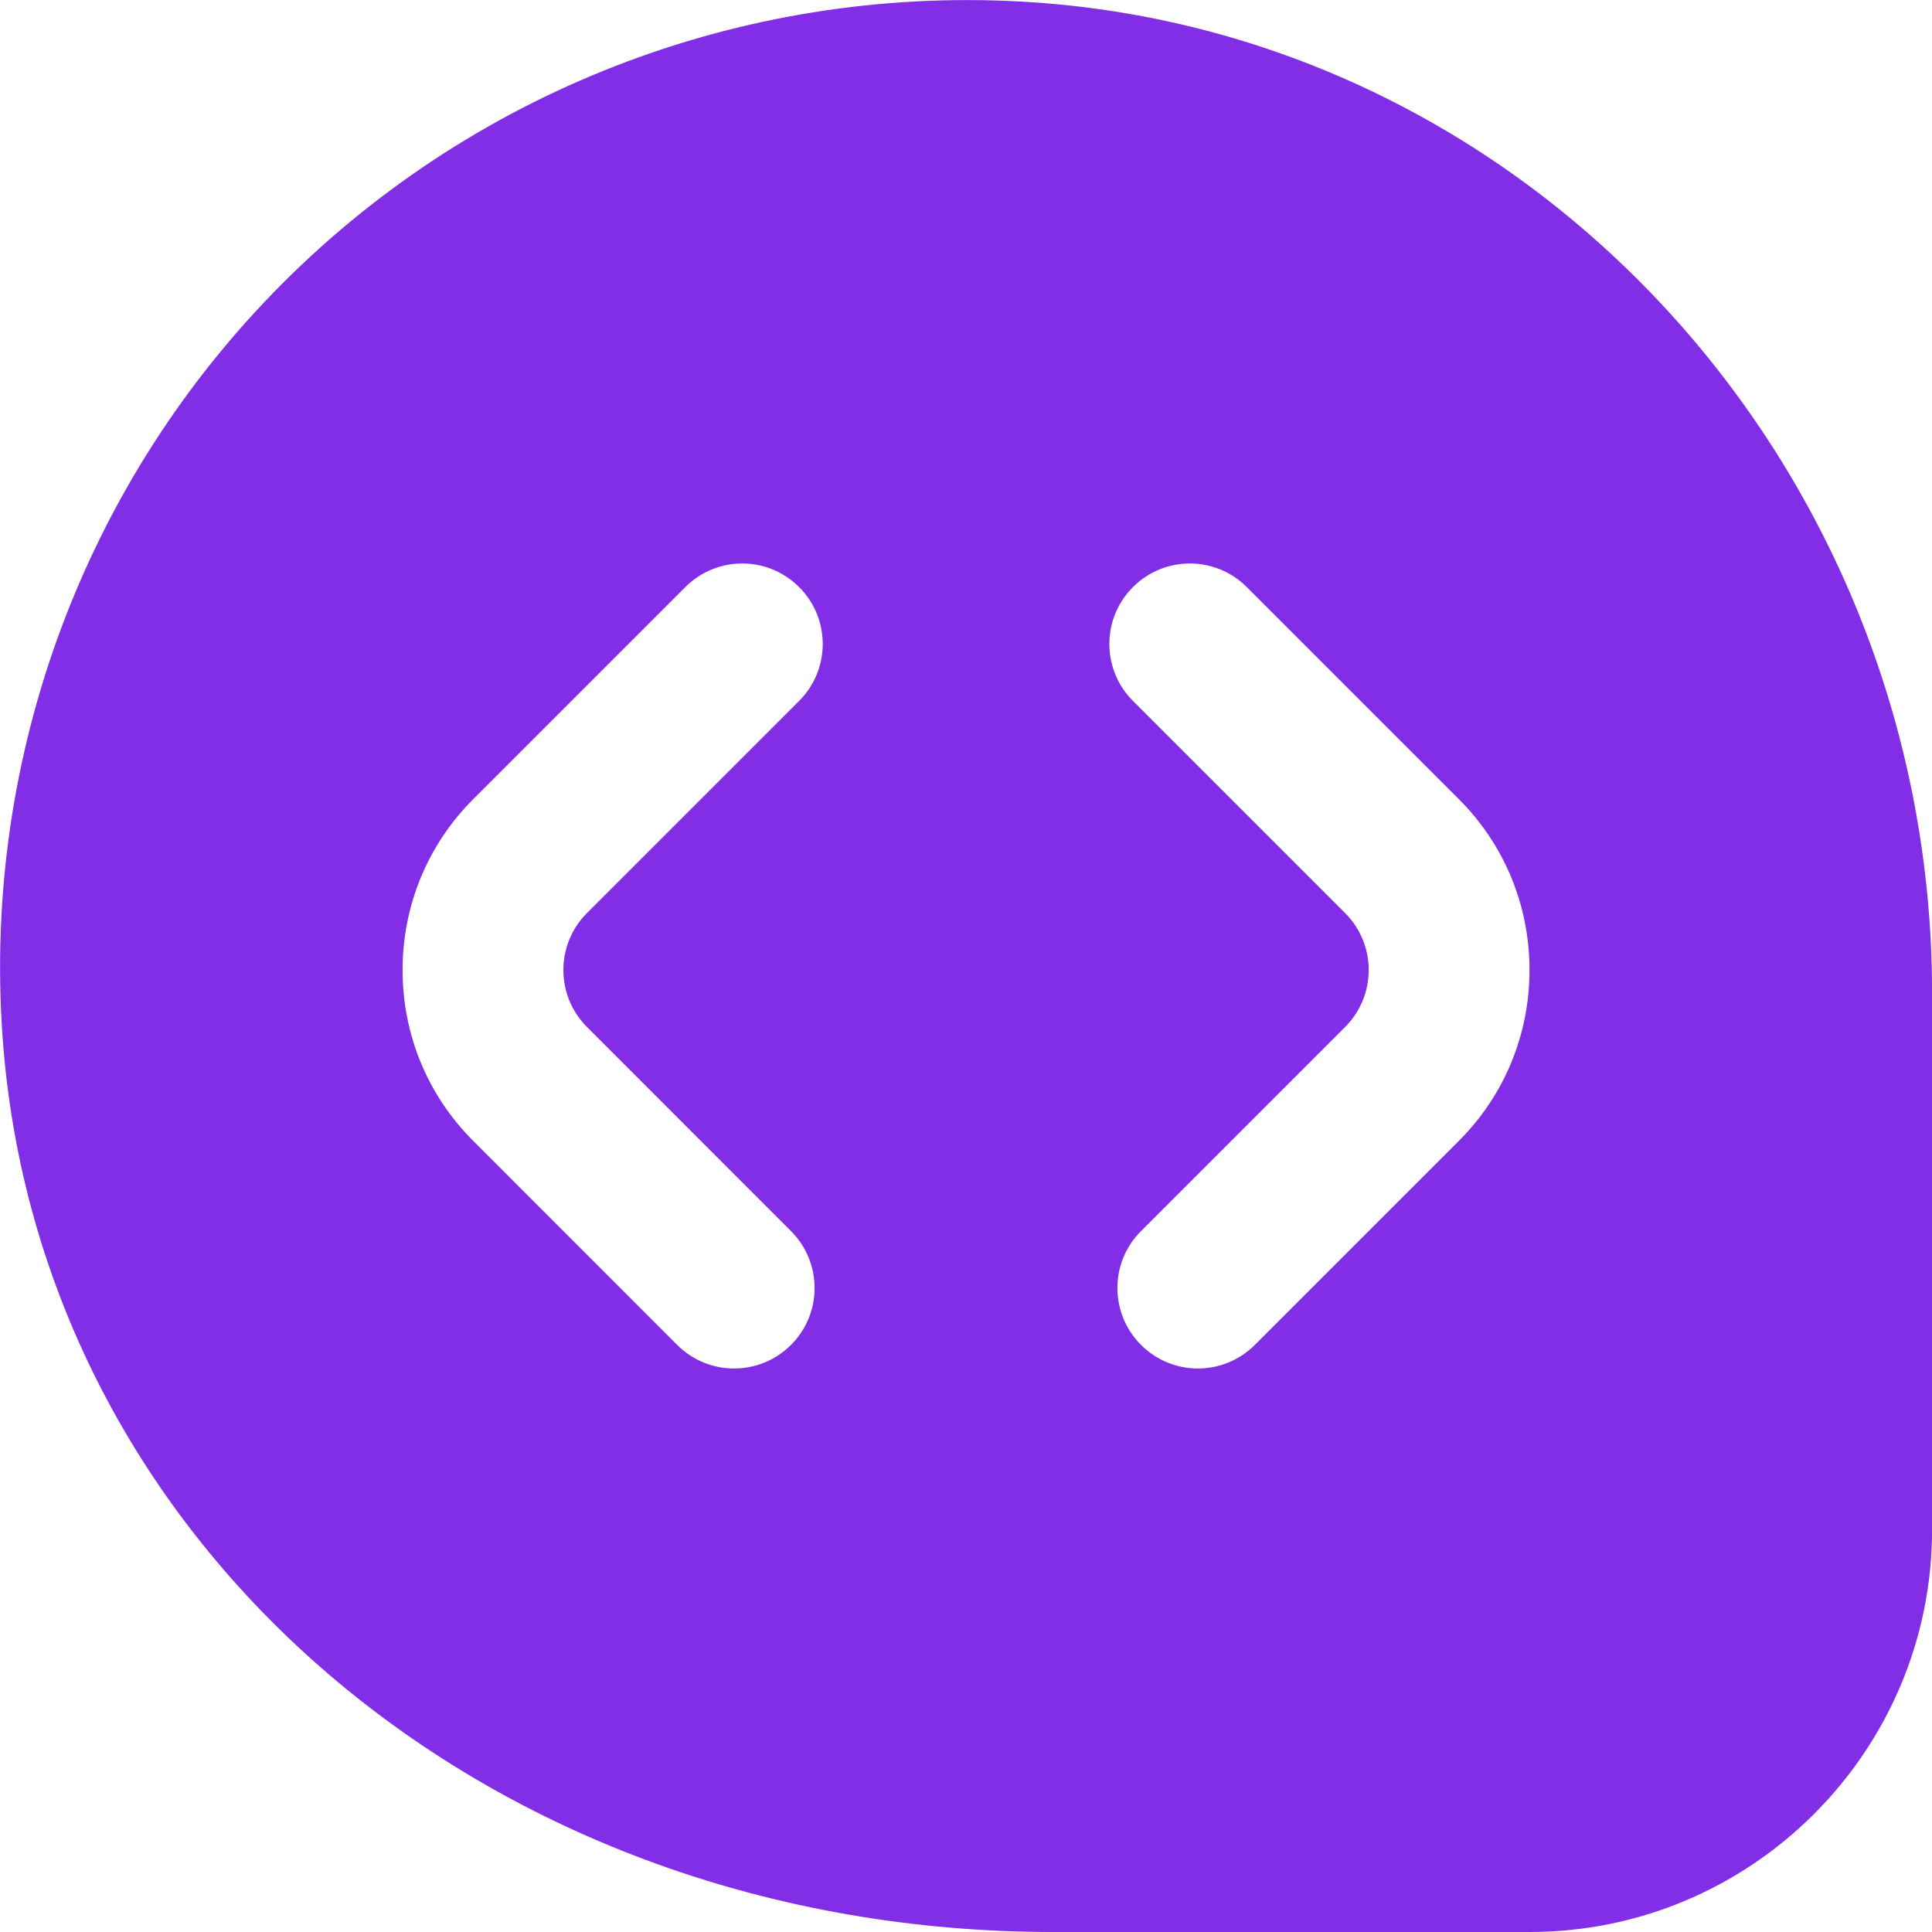
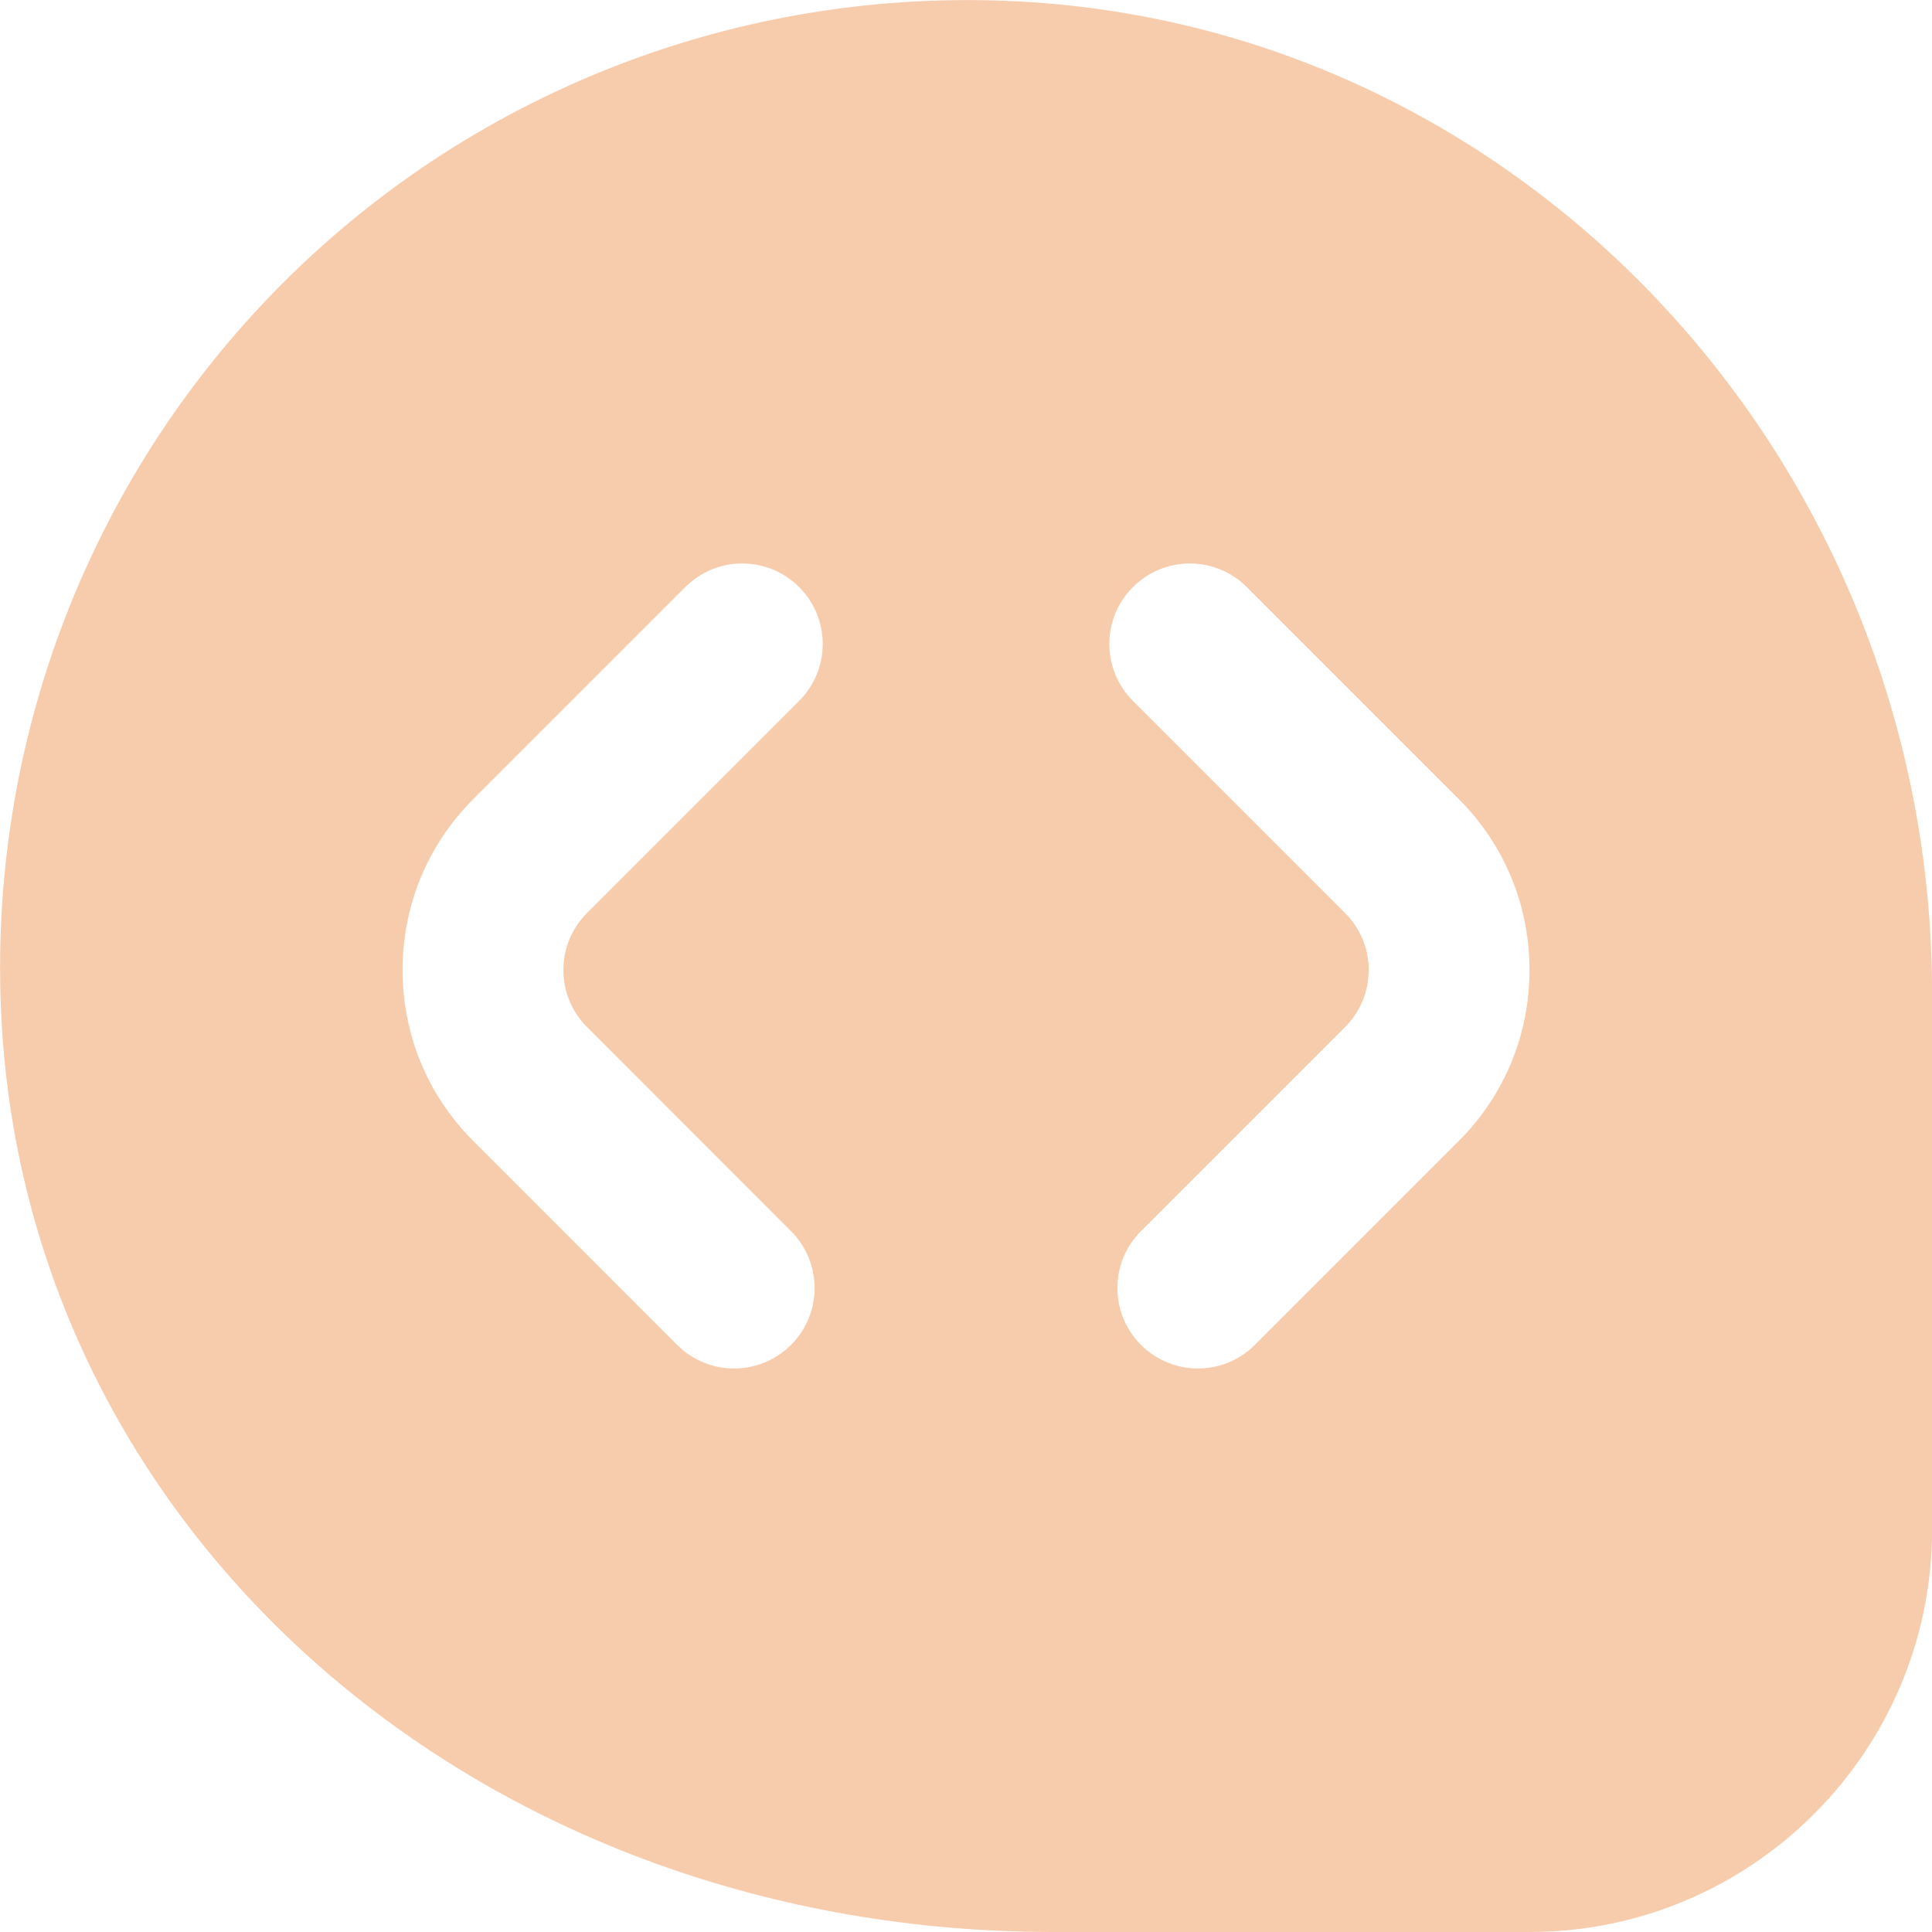
- <svg xmlns="http://www.w3.org/2000/svg" fill="#812EE6" id="Layer_1" data-name="Layer 1" viewBox="0 0 24 24" width="512" height="512">
+ <svg xmlns="http://www.w3.org/2000/svg" fill="#F7CCAC" id="Layer_1" data-name="Layer 1" viewBox="0 0 24 24" width="512" height="512">
  <path d="M12.836,.029C9.364-.208,5.961,1.064,3.509,3.521,1.057,5.976-.211,9.378,.03,12.854c.44,6.354,6.052,11.146,13.054,11.146h5.917c2.757,0,5-2.243,5-5v-6.66C24,5.861,19.096,.454,12.836,.029ZM7.291,12.757l2.535,2.536c.391,.391,.391,1.024,0,1.414-.195,.195-.451,.293-.707,.293s-.512-.098-.707-.293l-2.535-2.536c-.565-.565-.876-1.318-.876-2.121s.312-1.556,.876-2.121l2.636-2.636c.391-.391,1.023-.391,1.414,0,.391,.39,.391,1.023,0,1.414l-2.636,2.636c-.39,.39-.39,1.024,0,1.414Zm10.833,1.414l-2.536,2.536c-.195,.195-.451,.293-.707,.293s-.512-.098-.707-.293c-.391-.391-.391-1.023,0-1.414l2.536-2.536c.39-.39,.39-1.024,0-1.414l-2.636-2.636c-.391-.391-.391-1.024,0-1.414,.391-.391,1.023-.391,1.414,0l2.636,2.636c.565,.565,.876,1.318,.876,2.121s-.312,1.556-.876,2.121Z" />
</svg>
